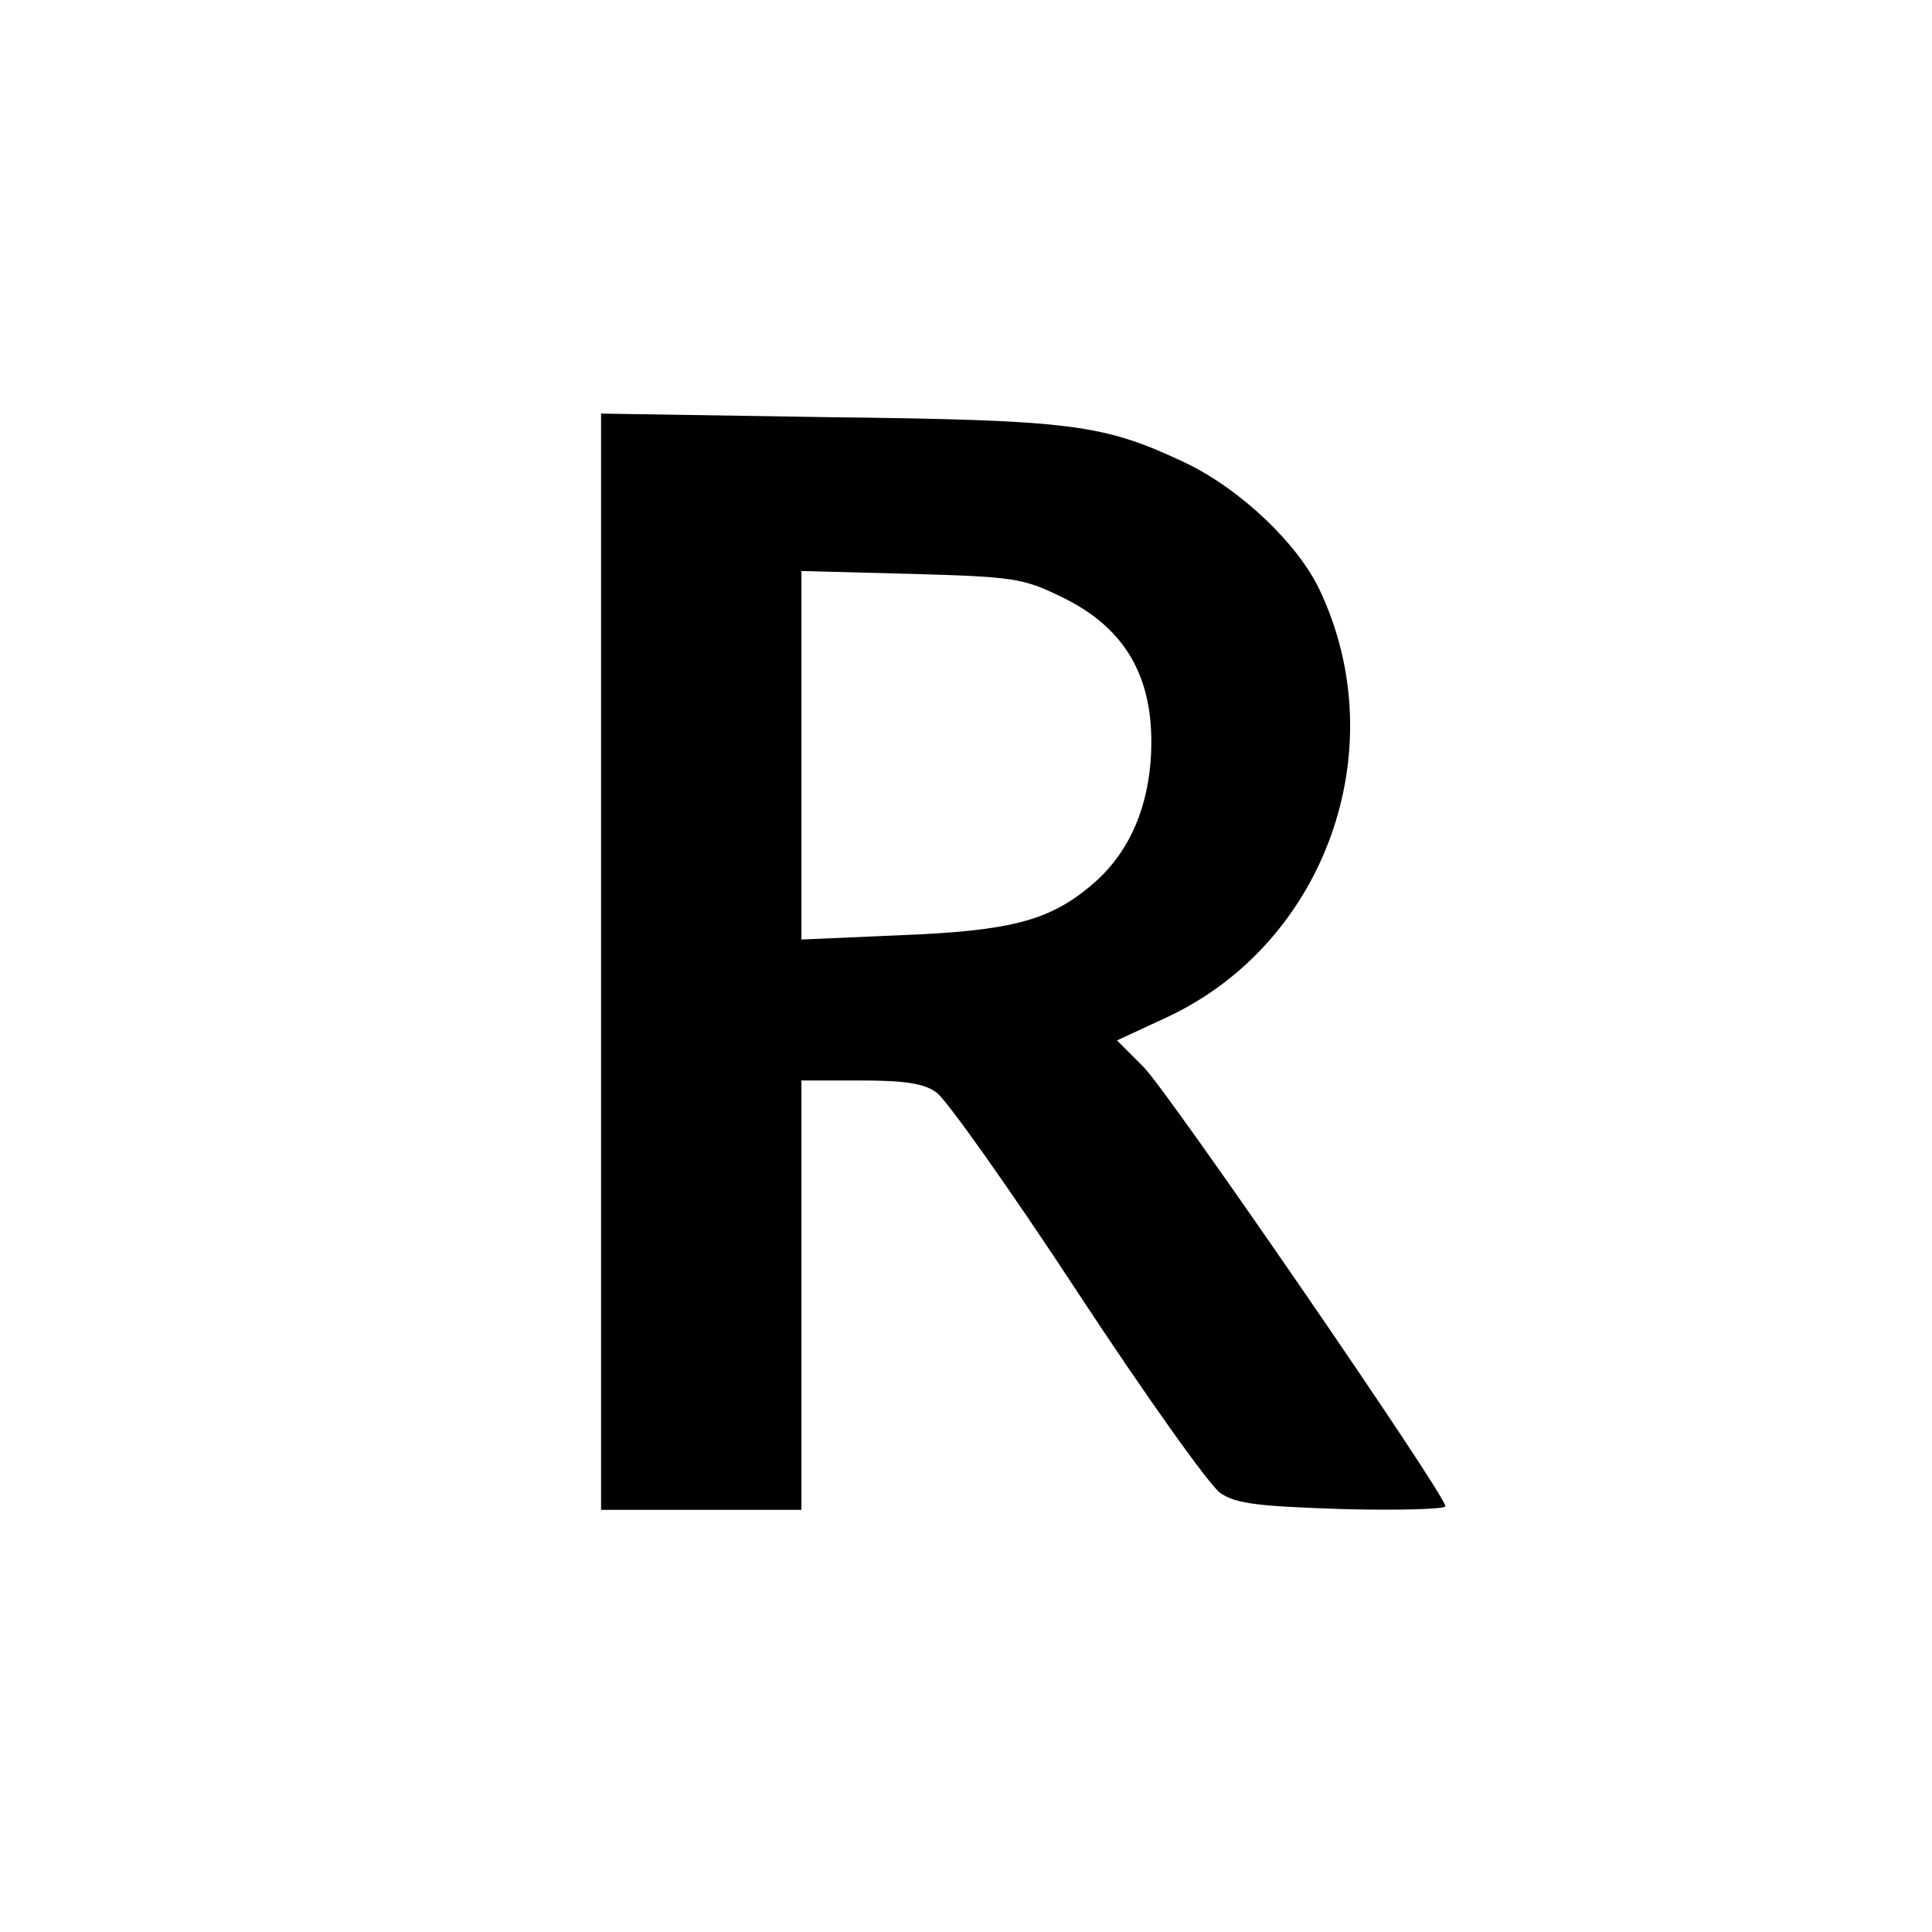
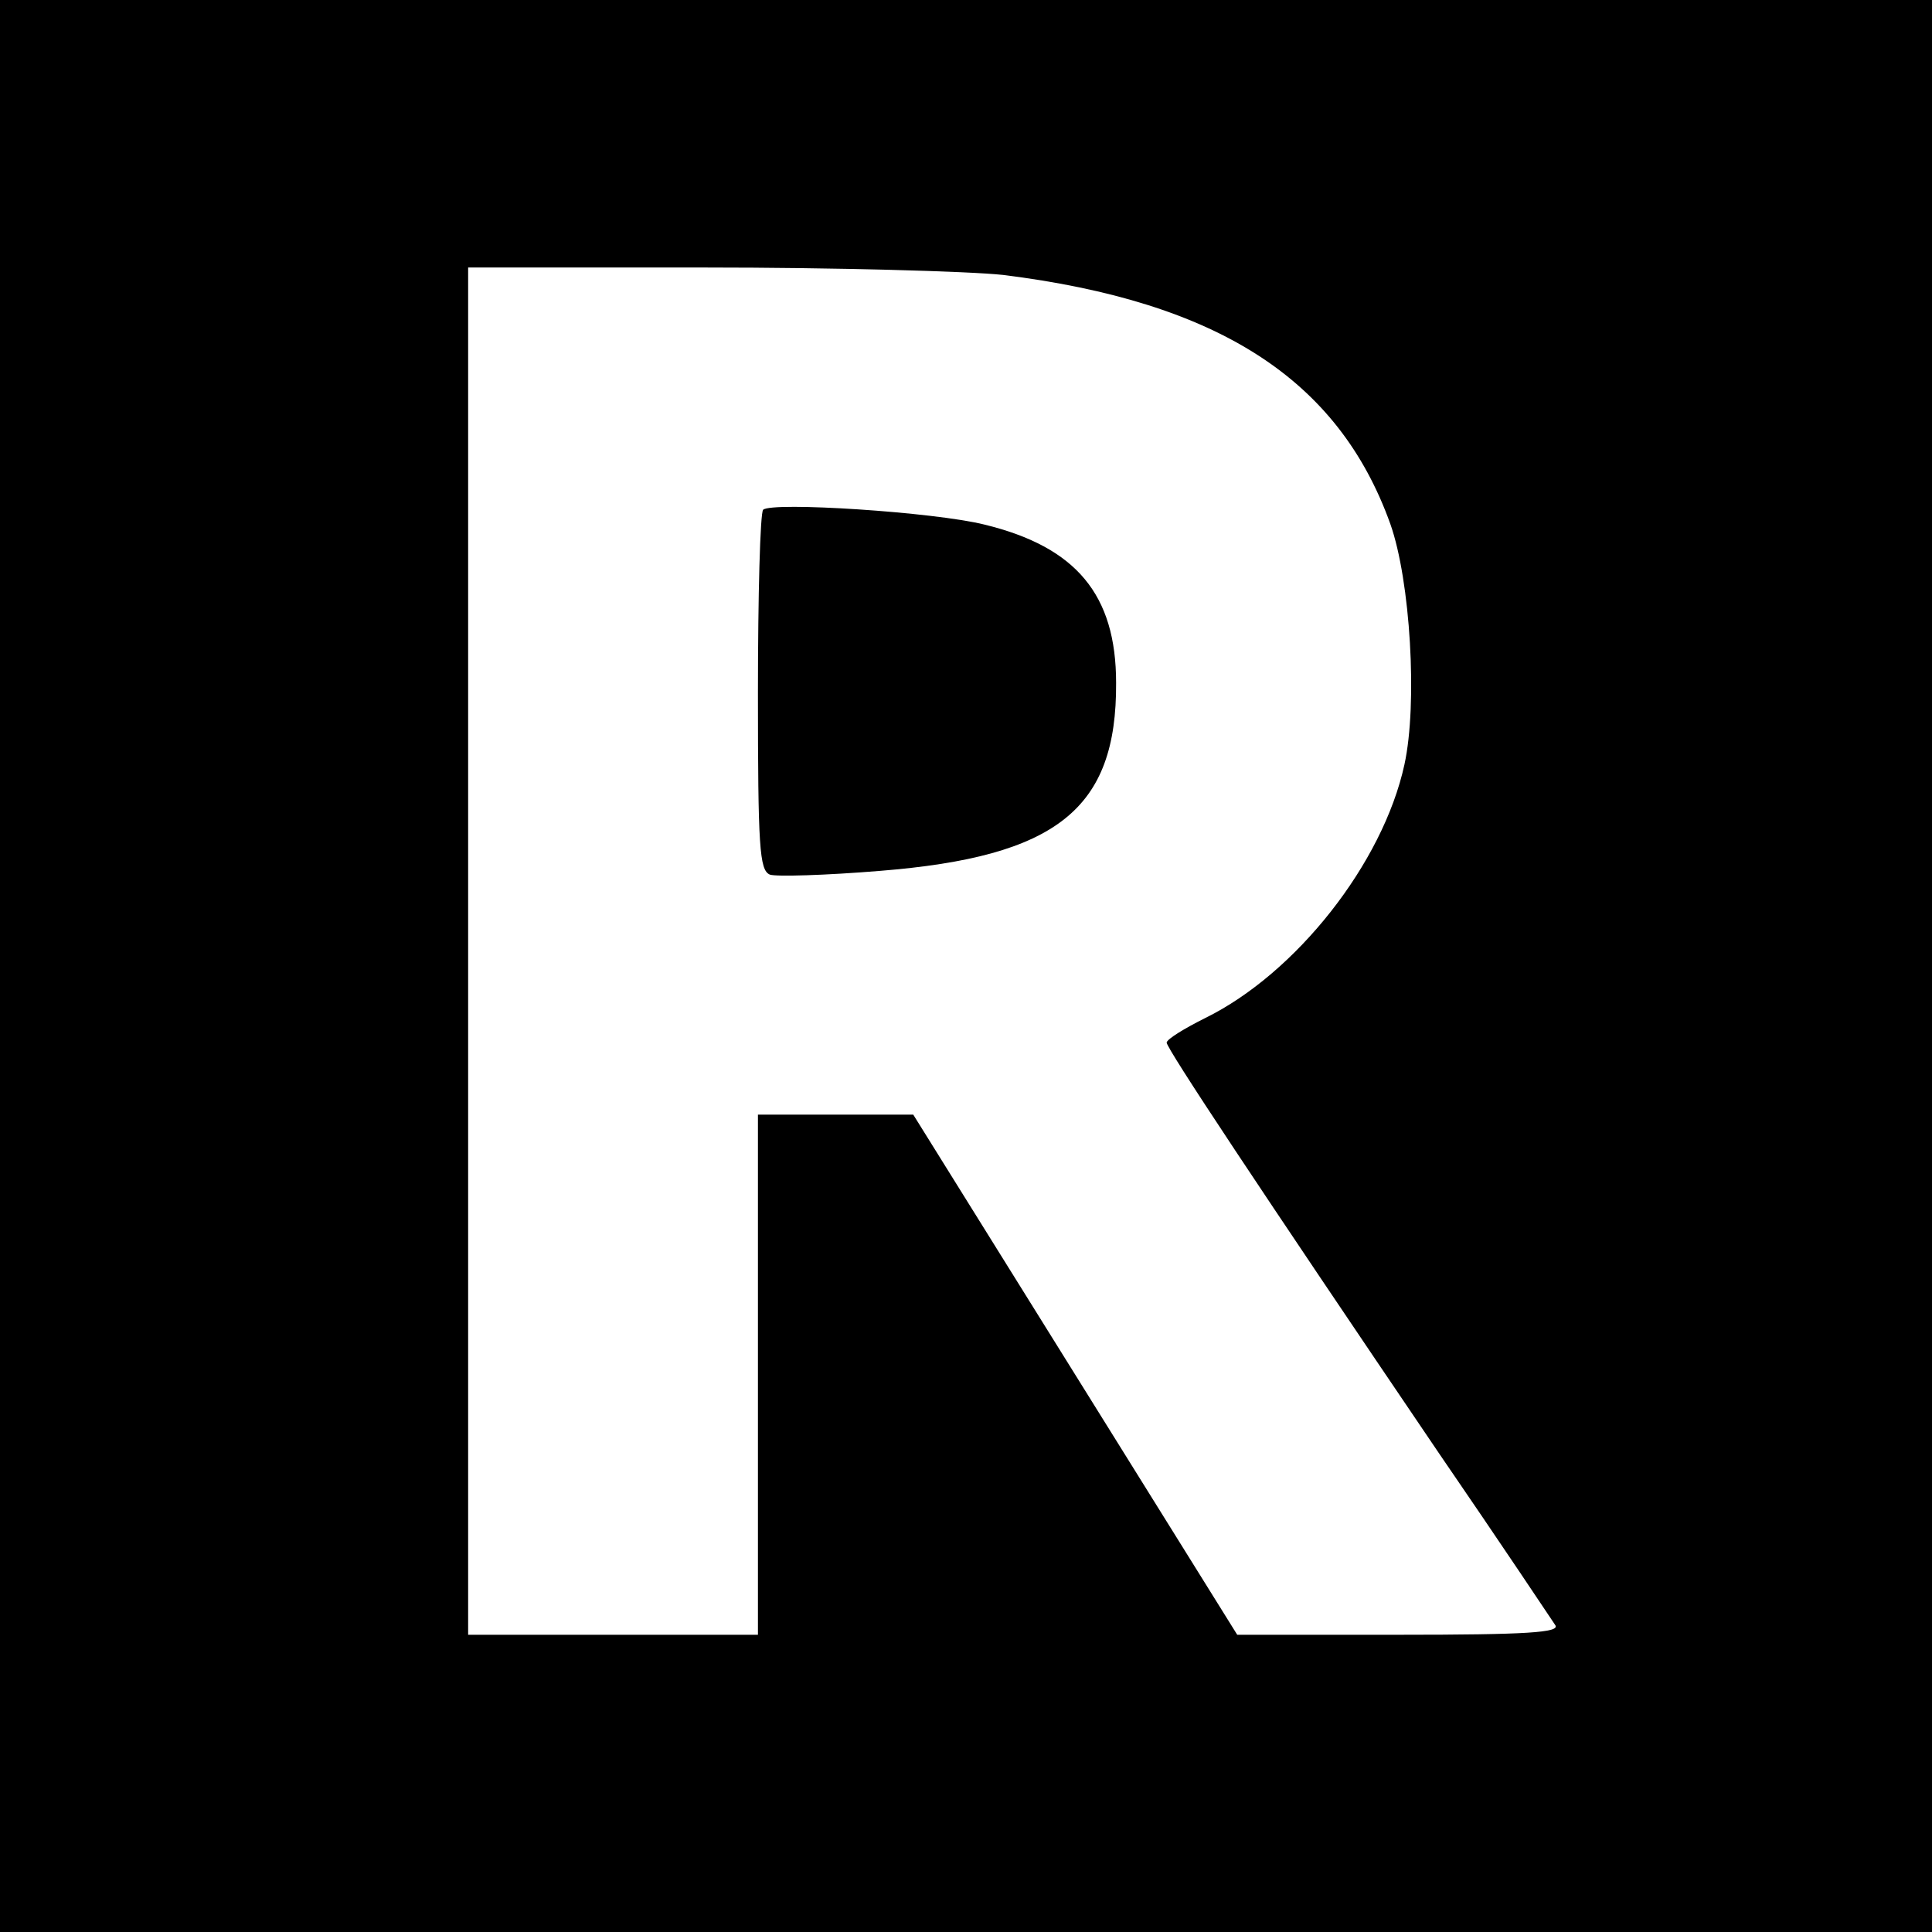
- <svg xmlns="http://www.w3.org/2000/svg" version="1.0" width="270pt" height="270pt" viewBox="0 0 270 270" preserveAspectRatio="xMidYMid meet">
-   <g transform="translate(0,270) scale(0.1,-0.1)" fill="#000000" stroke="none">
-     <path d="M840 1356 l0 -766 140 0 140 0 0 300 0 300 83 0 c61 0 89 -4 106 -17 13 -9 102 -134 197 -279 96 -146 185 -271 200 -281 23 -15 54 -18 171 -22 79 -2 143 0 143 4 0 16 -389 582 -422 614 l-37 37 69 32 c222 103 320 375 214 598 -31 65 -111 141 -189 178 -113 53 -155 59 -497 63 l-318 5 0 -766z m643 510 c94 -45 133 -119 125 -230 -6 -75 -35 -134 -85 -175 -58 -48 -112 -62 -265 -68 l-138 -6 0 258 0 257 153 -4 c143 -4 157 -6 210 -32z" />
+ <svg xmlns="http://www.w3.org/2000/svg" version="1.0" width="260pt" height="260pt" viewBox="0 0 260 260" preserveAspectRatio="xMidYMid meet">
+   <g transform="translate(0,260) scale(0.1,-0.1)" fill="#000000" stroke="none">
+     <path d="M0 1300 l0 -1300 1300 0 1300 0 0 1300 0 1300 -1300 0 -1300 0 0 -1300z m1350 930 c289 -36 451 -140 521 -335 27 -76 37 -242 19 -324 -29 -133 -146 -281 -268 -341 -28 -14 -51 -28 -52 -33 0 -8 124 -195 366 -552 83 -121 153 -226 157 -232 7 -10 -38 -13 -210 -13 l-218 0 -218 350 -218 350 -105 0 -104 0 0 -350 0 -350 -195 0 -195 0 0 920 0 920 318 0 c175 0 356 -5 402 -10z" />
+     <path d="M1027 1914 c-4 -4 -7 -115 -7 -246 0 -208 2 -239 16 -245 8 -3 75 -1 148 5 238 19 319 83 318 253 0 119 -54 183 -177 213 -68 17 -286 31 -298 20z" />
  </g>
</svg>
